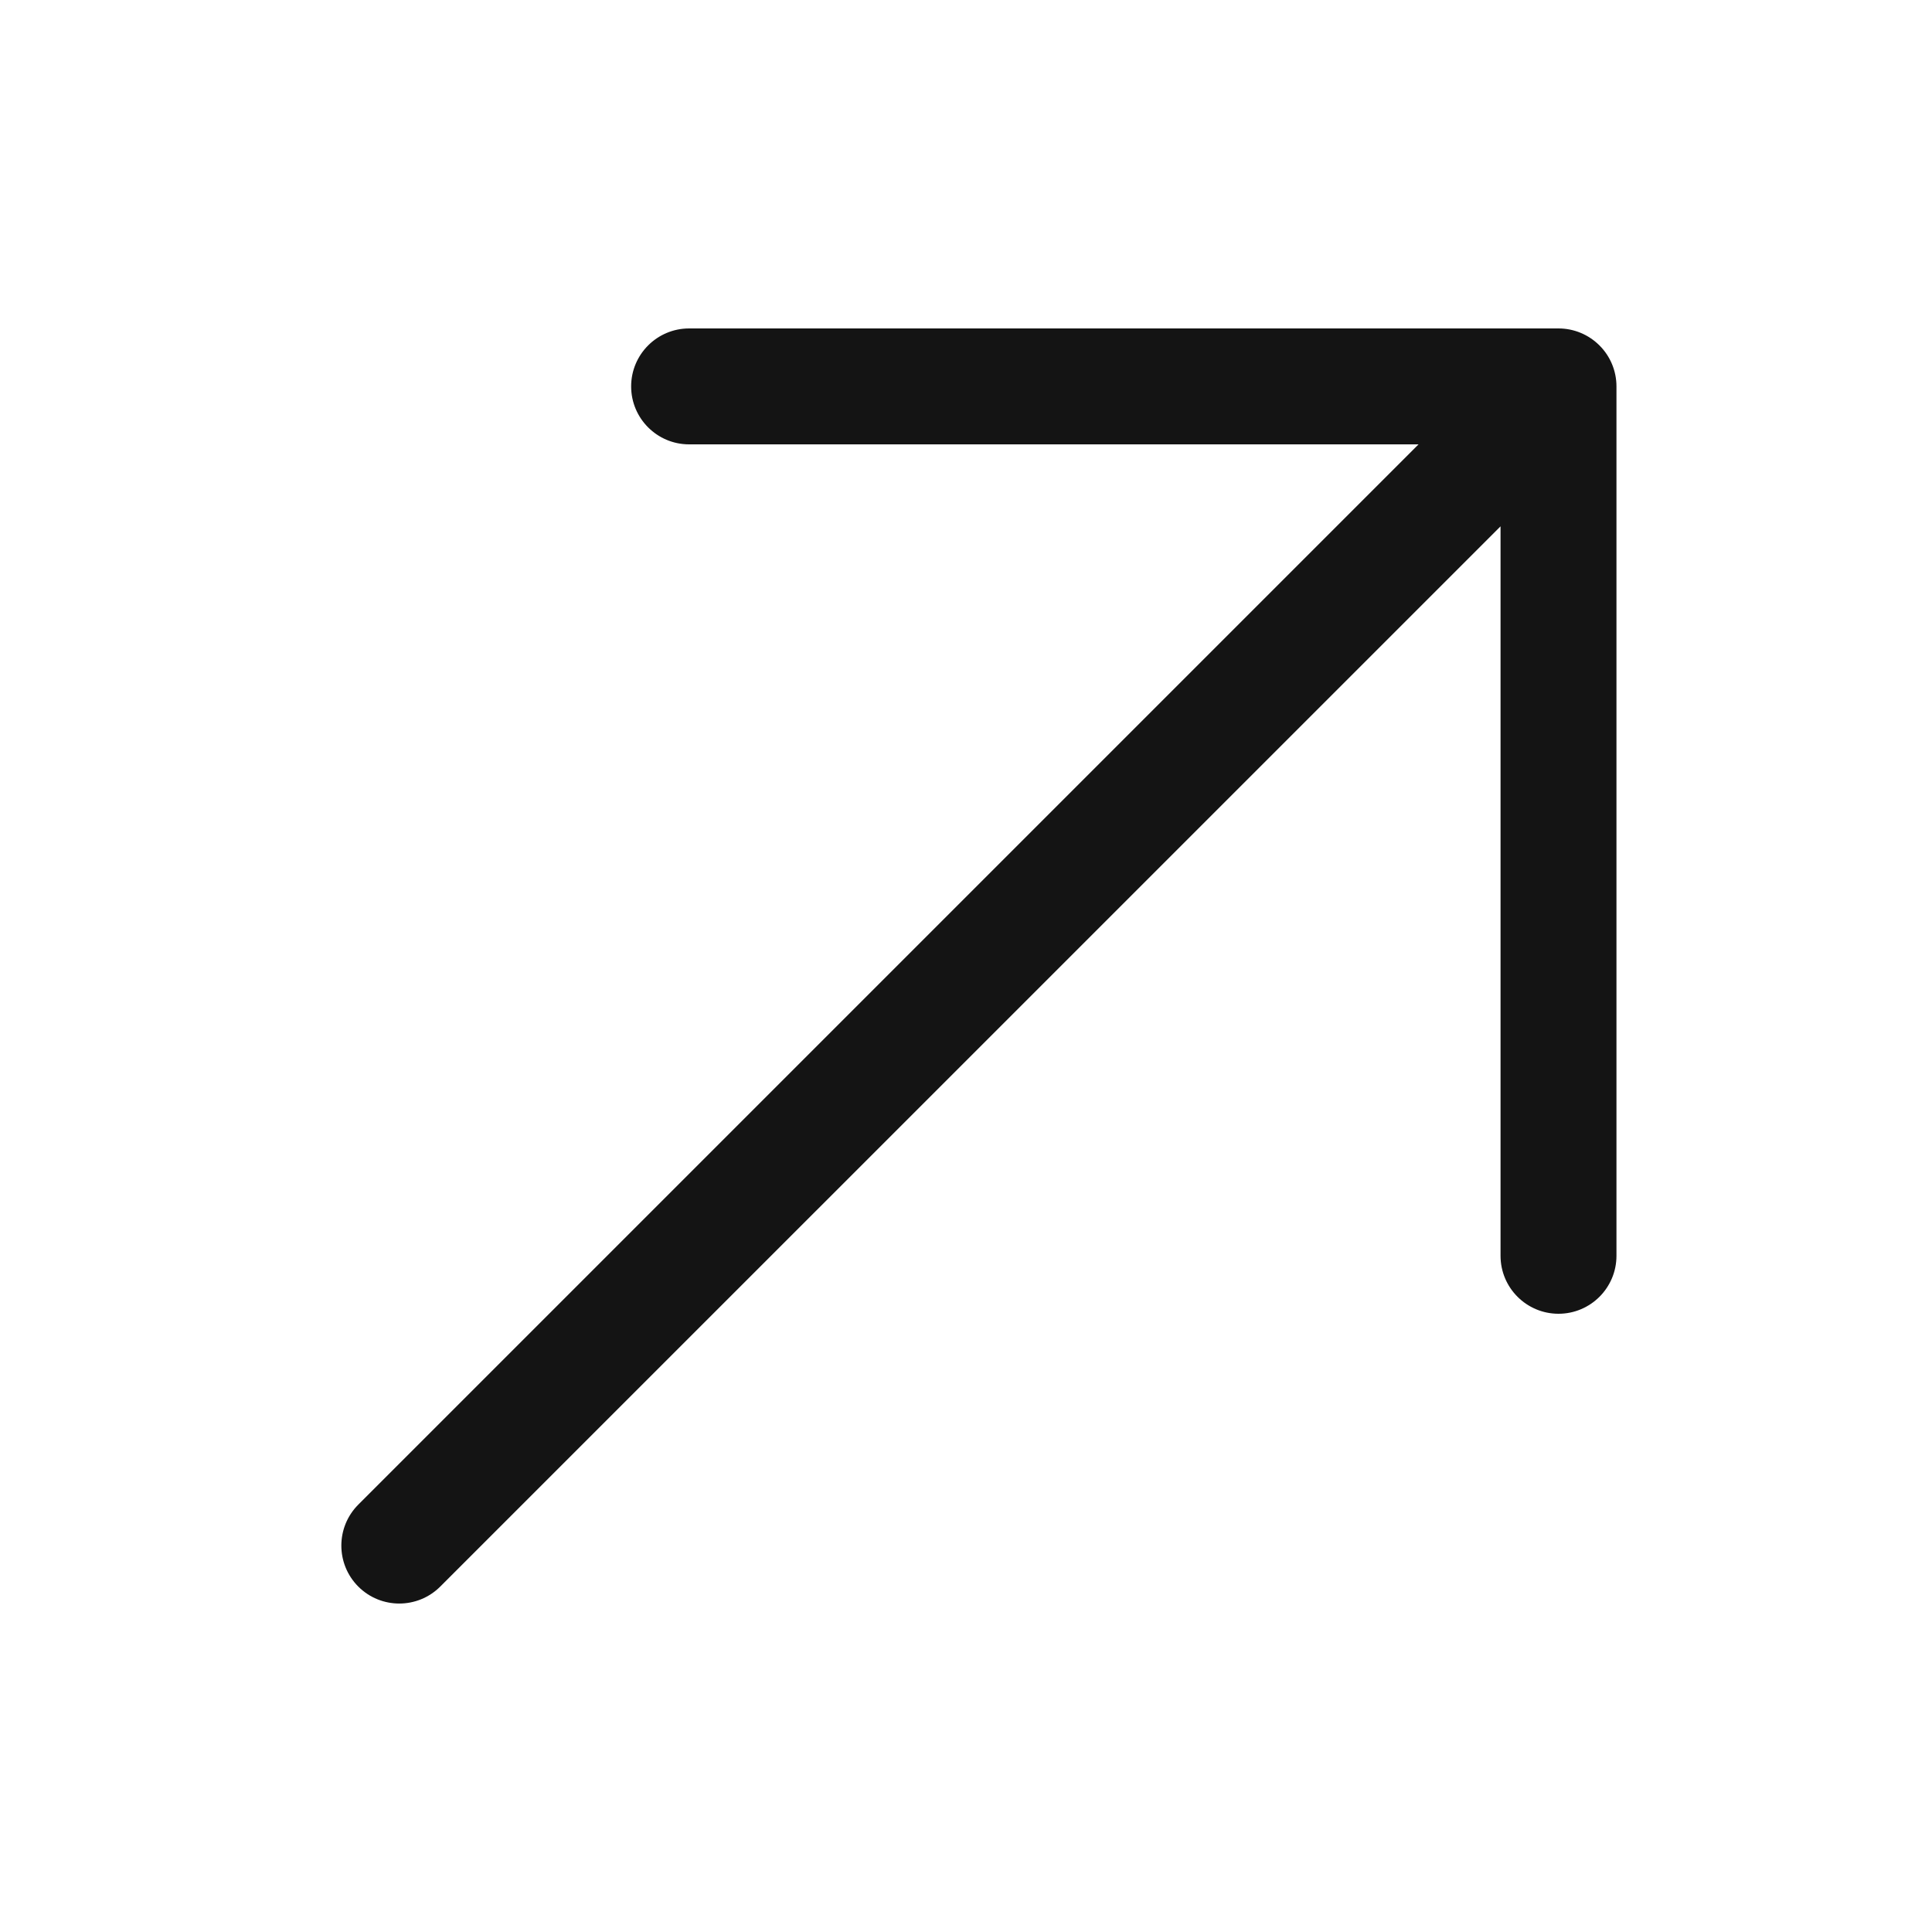
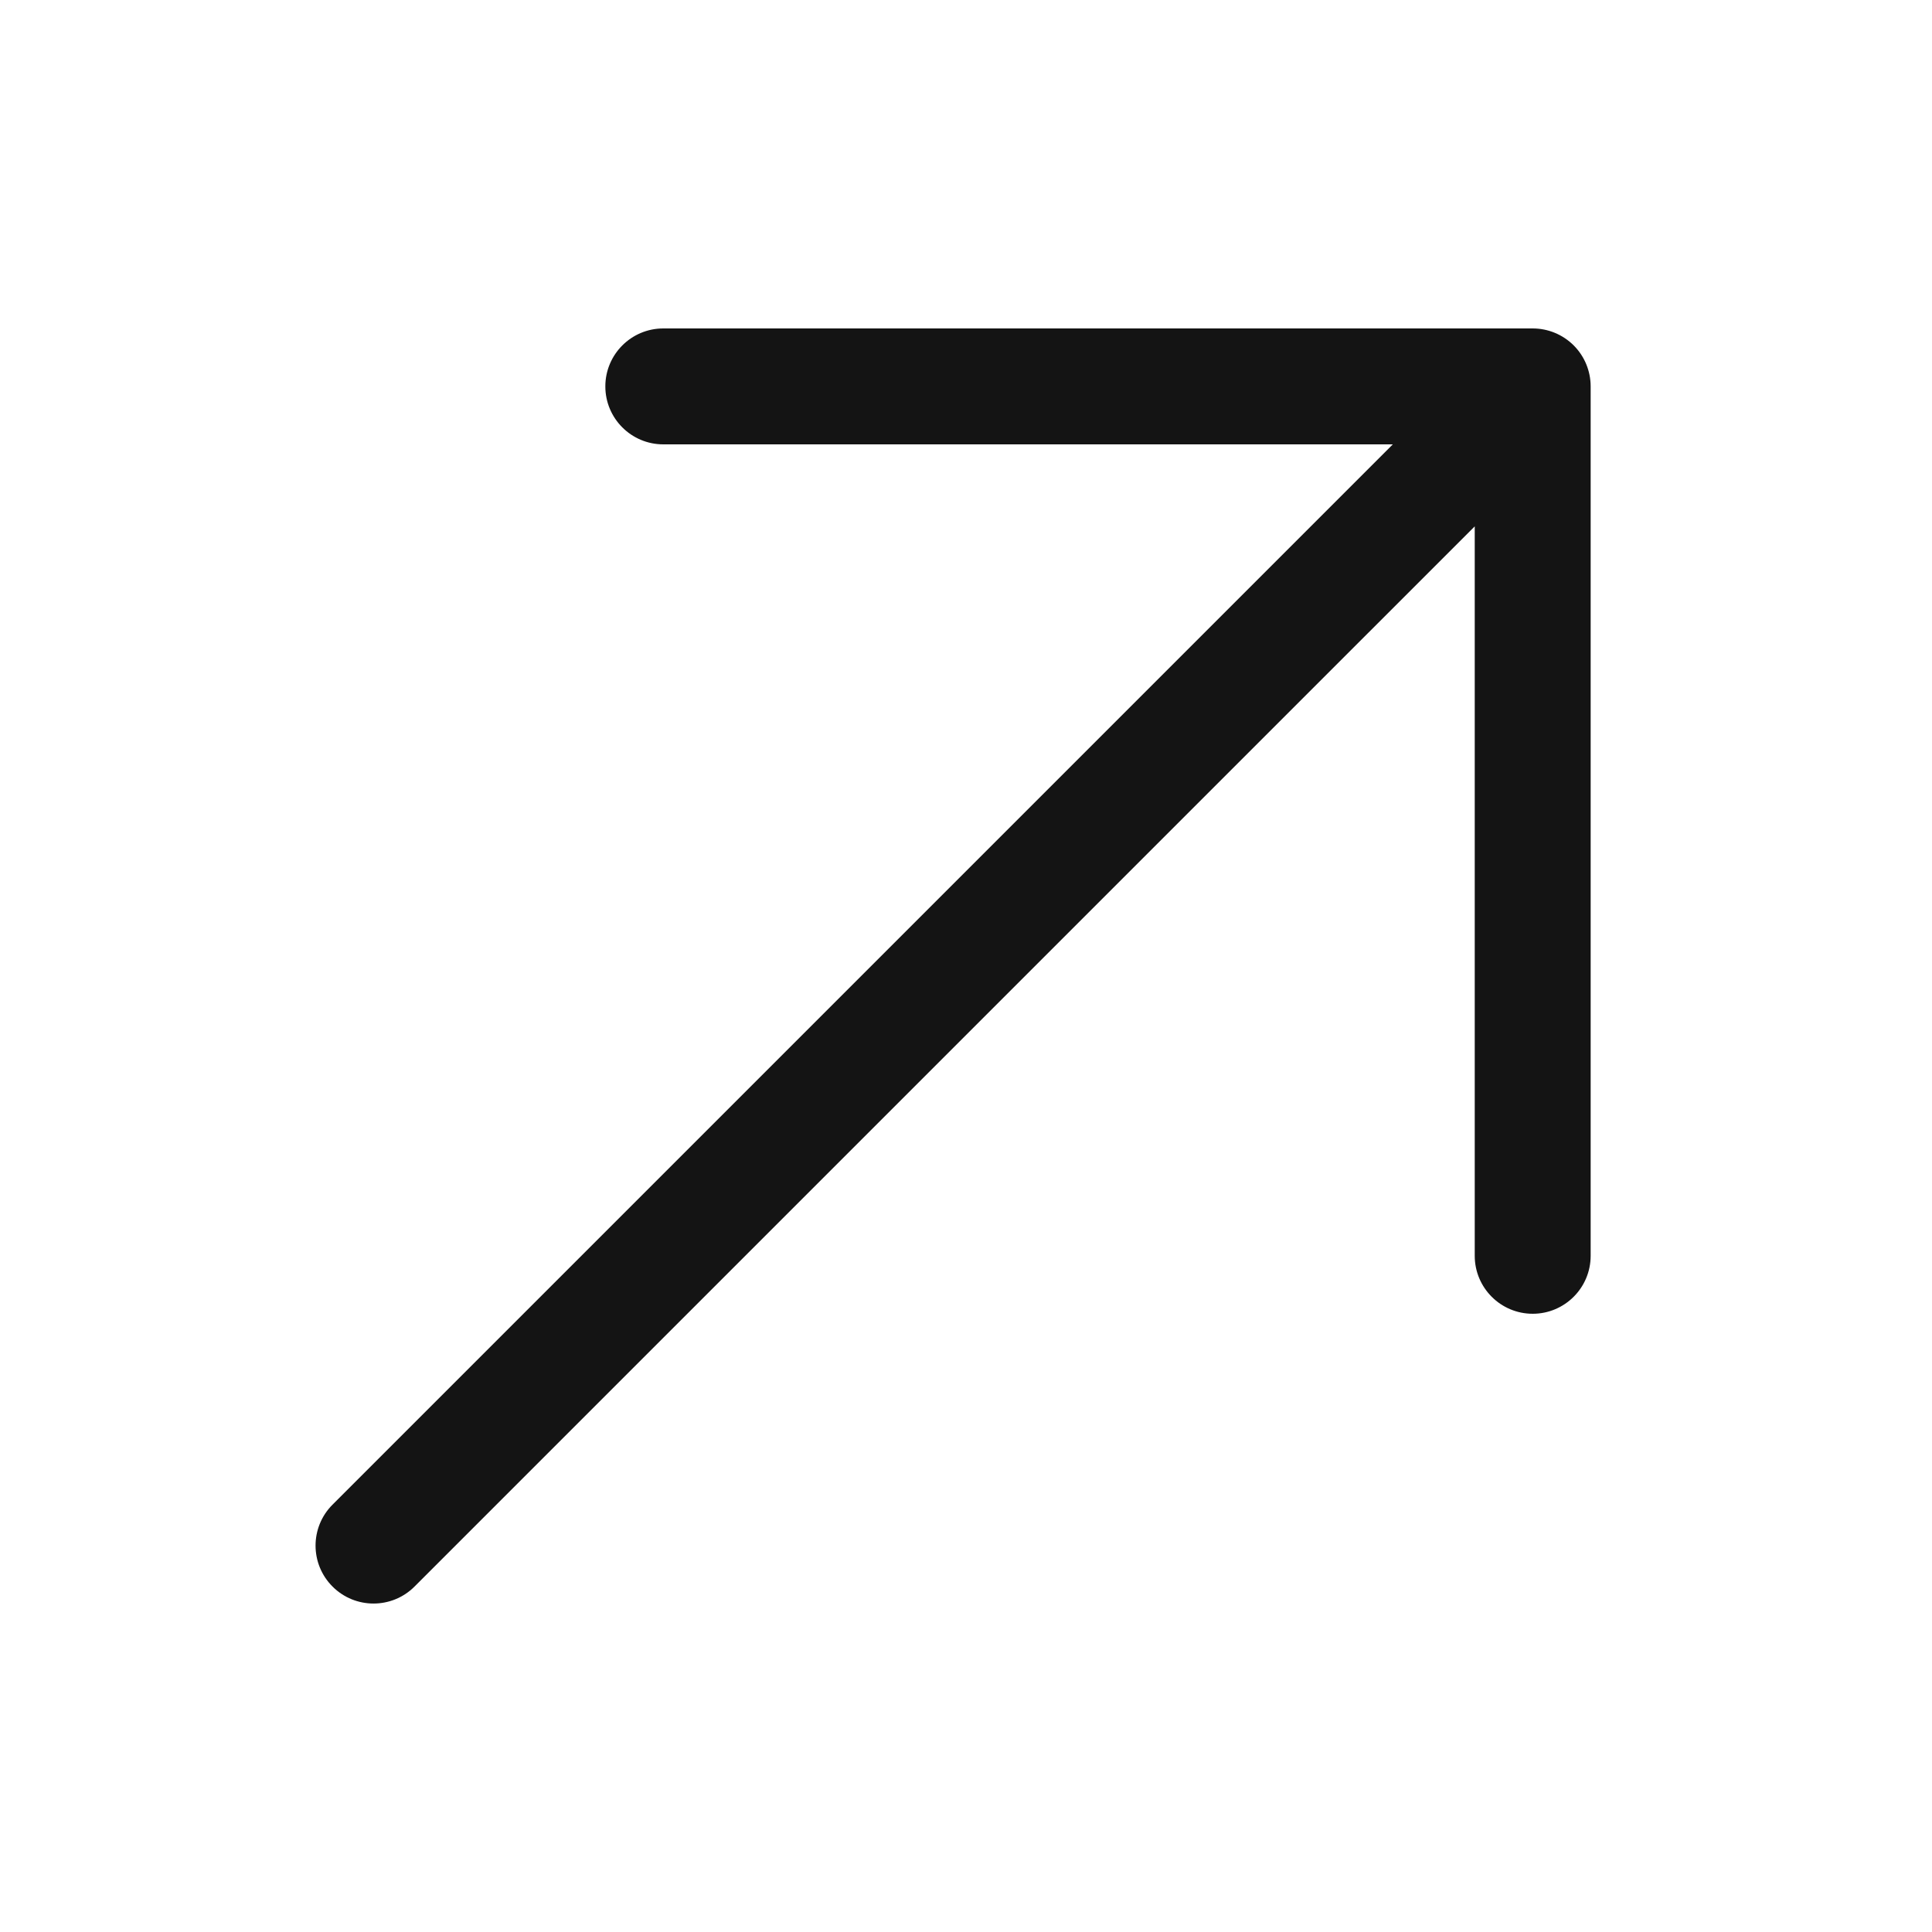
<svg xmlns="http://www.w3.org/2000/svg" width="25" height="25" viewBox="0 0 25 25" fill="none">
-   <path fill-rule="evenodd" clip-rule="evenodd" d="M8.917 4.25L20.167 4.25C20.366 4.25 20.556 4.329 20.697 4.47C20.838 4.61 20.917 4.801 20.917 5V16.25C20.917 16.664 20.581 17 20.167 17C19.753 17 19.417 16.664 19.417 16.25V6.811L5.697 20.53C5.404 20.823 4.929 20.823 4.636 20.53C4.344 20.237 4.344 19.763 4.636 19.47L18.356 5.75L8.917 5.75C8.503 5.75 8.167 5.414 8.167 5C8.167 4.586 8.503 4.25 8.917 4.25Z" fill="#141414" />
+   <path fill-rule="evenodd" clip-rule="evenodd" d="M8.583 4.25L19.833 4.25C20.032 4.25 20.223 4.329 20.364 4.47C20.504 4.61 20.583 4.801 20.583 5V16.25C20.583 16.664 20.247 17 19.833 17C19.419 17 19.083 16.664 19.083 16.25V6.811L5.364 20.53C5.071 20.823 4.596 20.823 4.303 20.53C4.01 20.237 4.01 19.763 4.303 19.47L18.023 5.75L8.583 5.75C8.169 5.75 7.833 5.414 7.833 5C7.833 4.586 8.169 4.25 8.583 4.25Z" fill="#141414" />
</svg>
